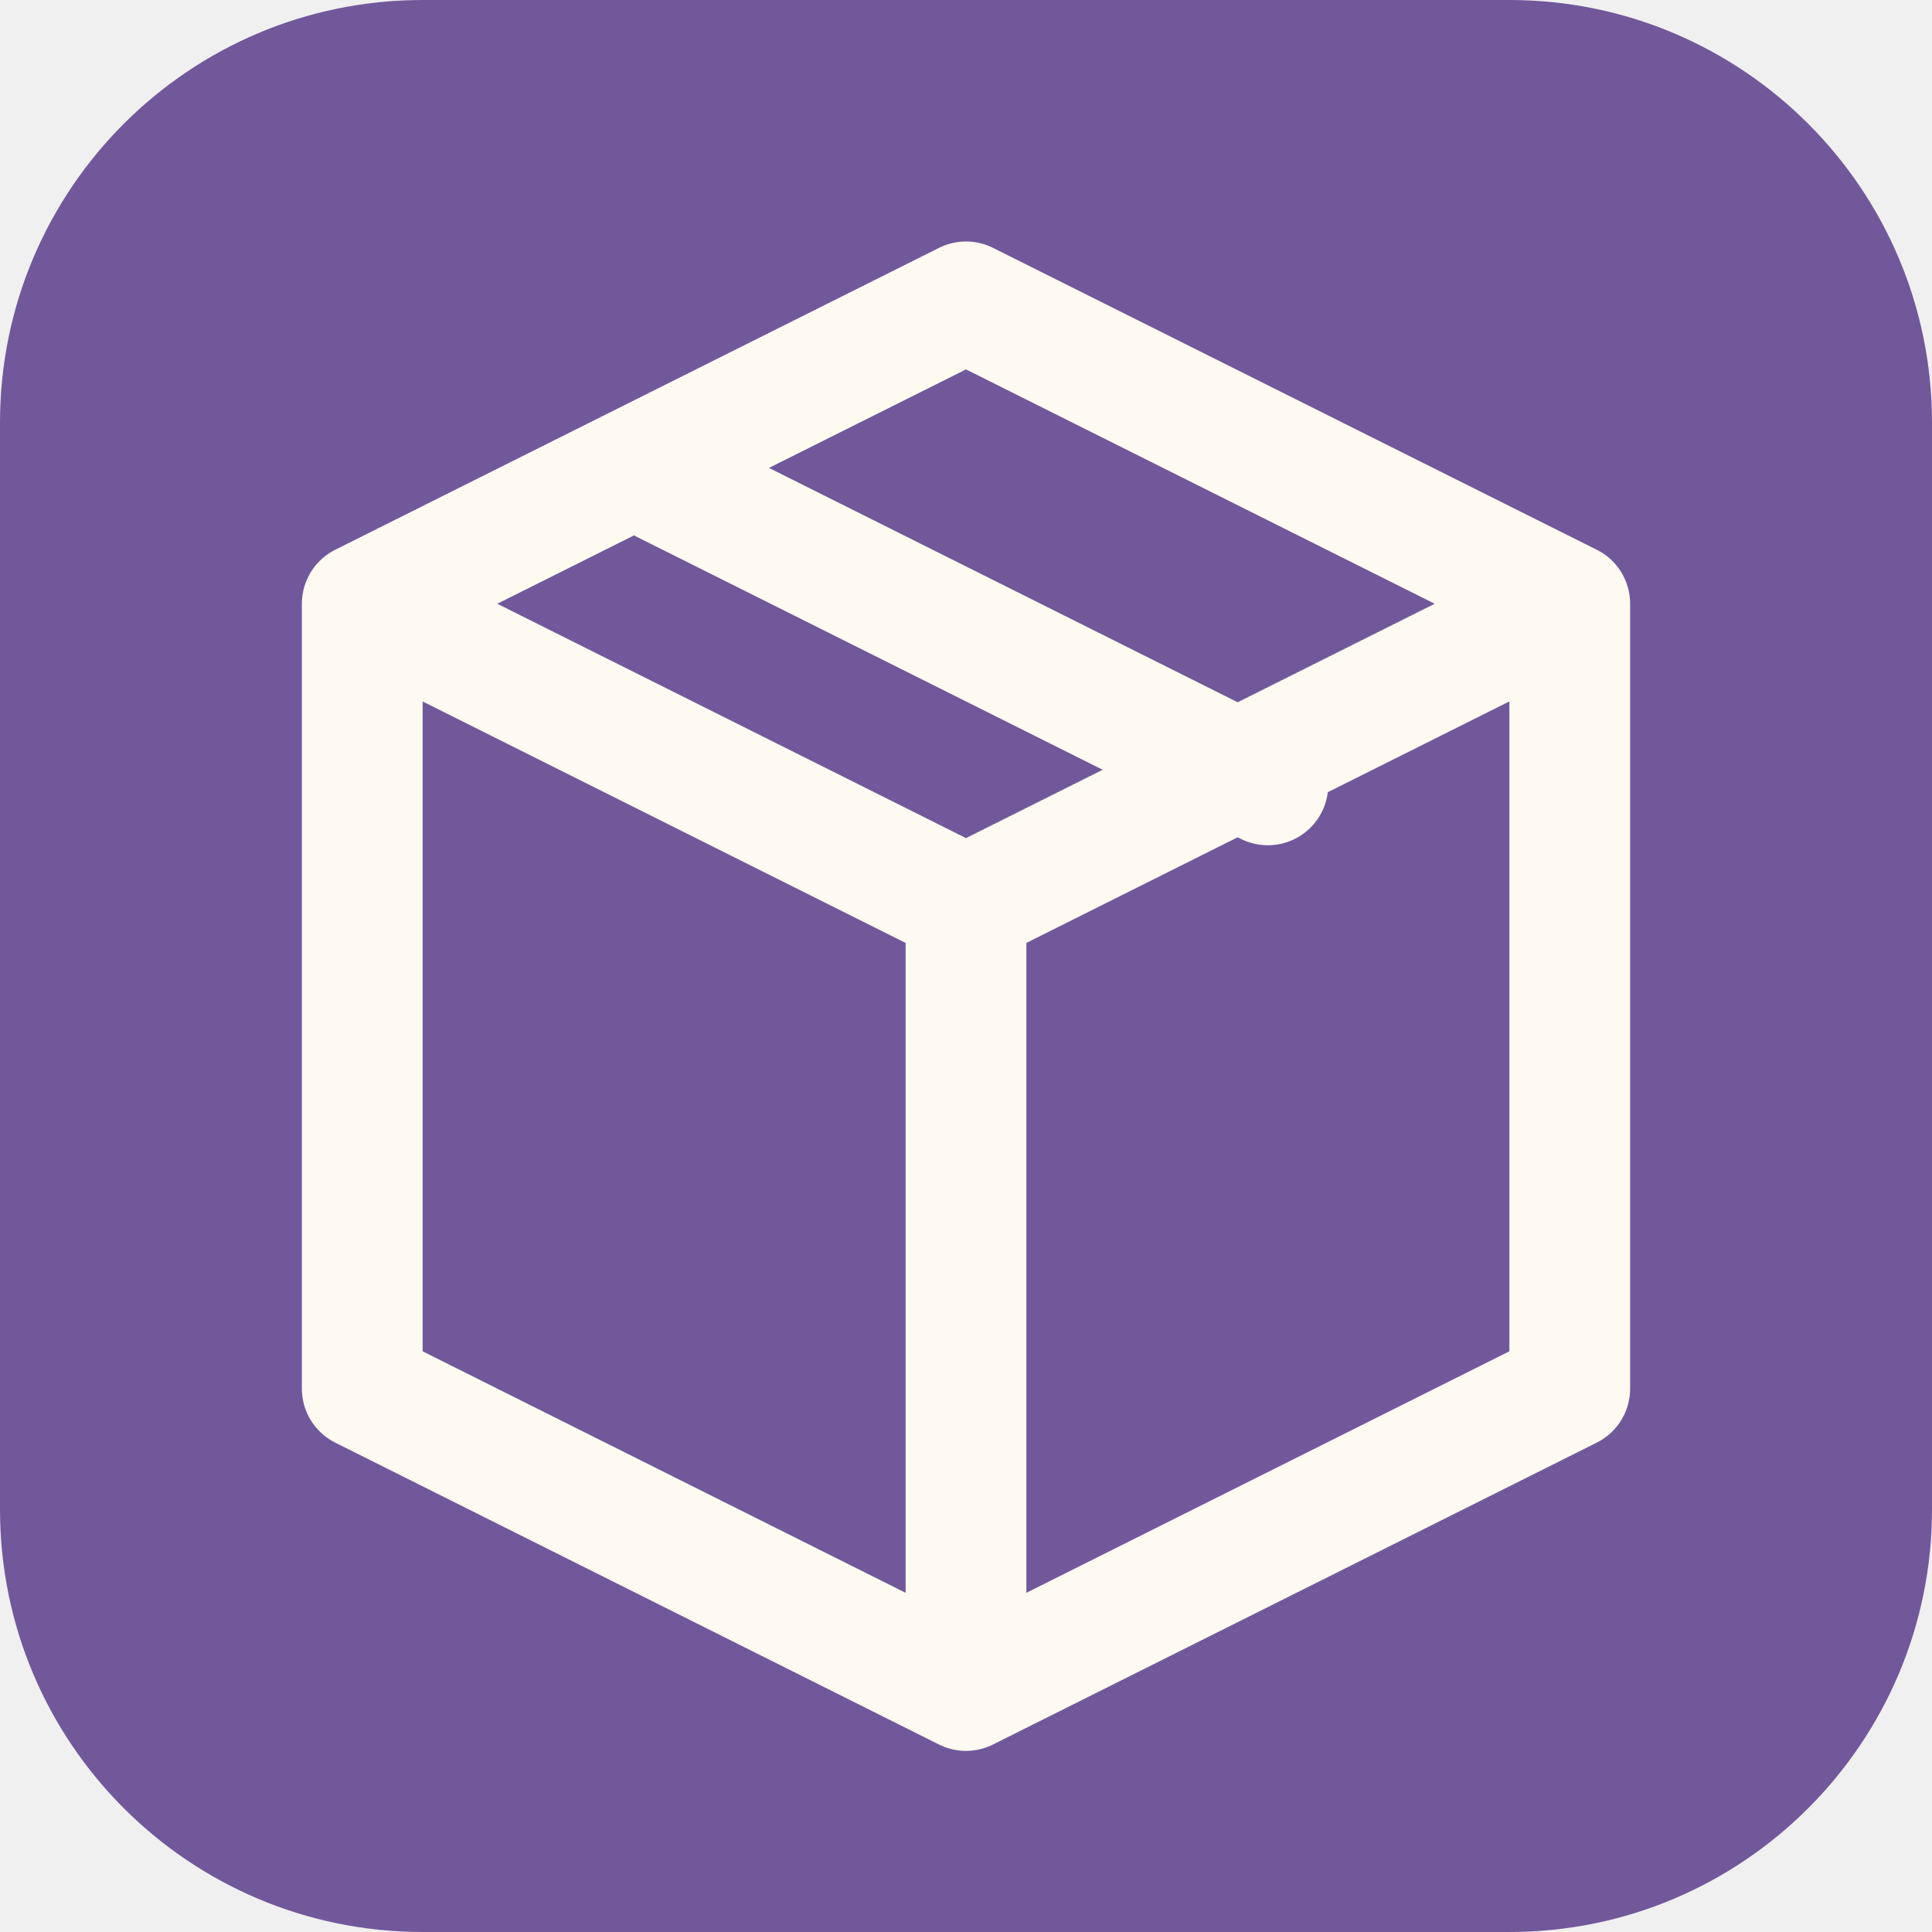
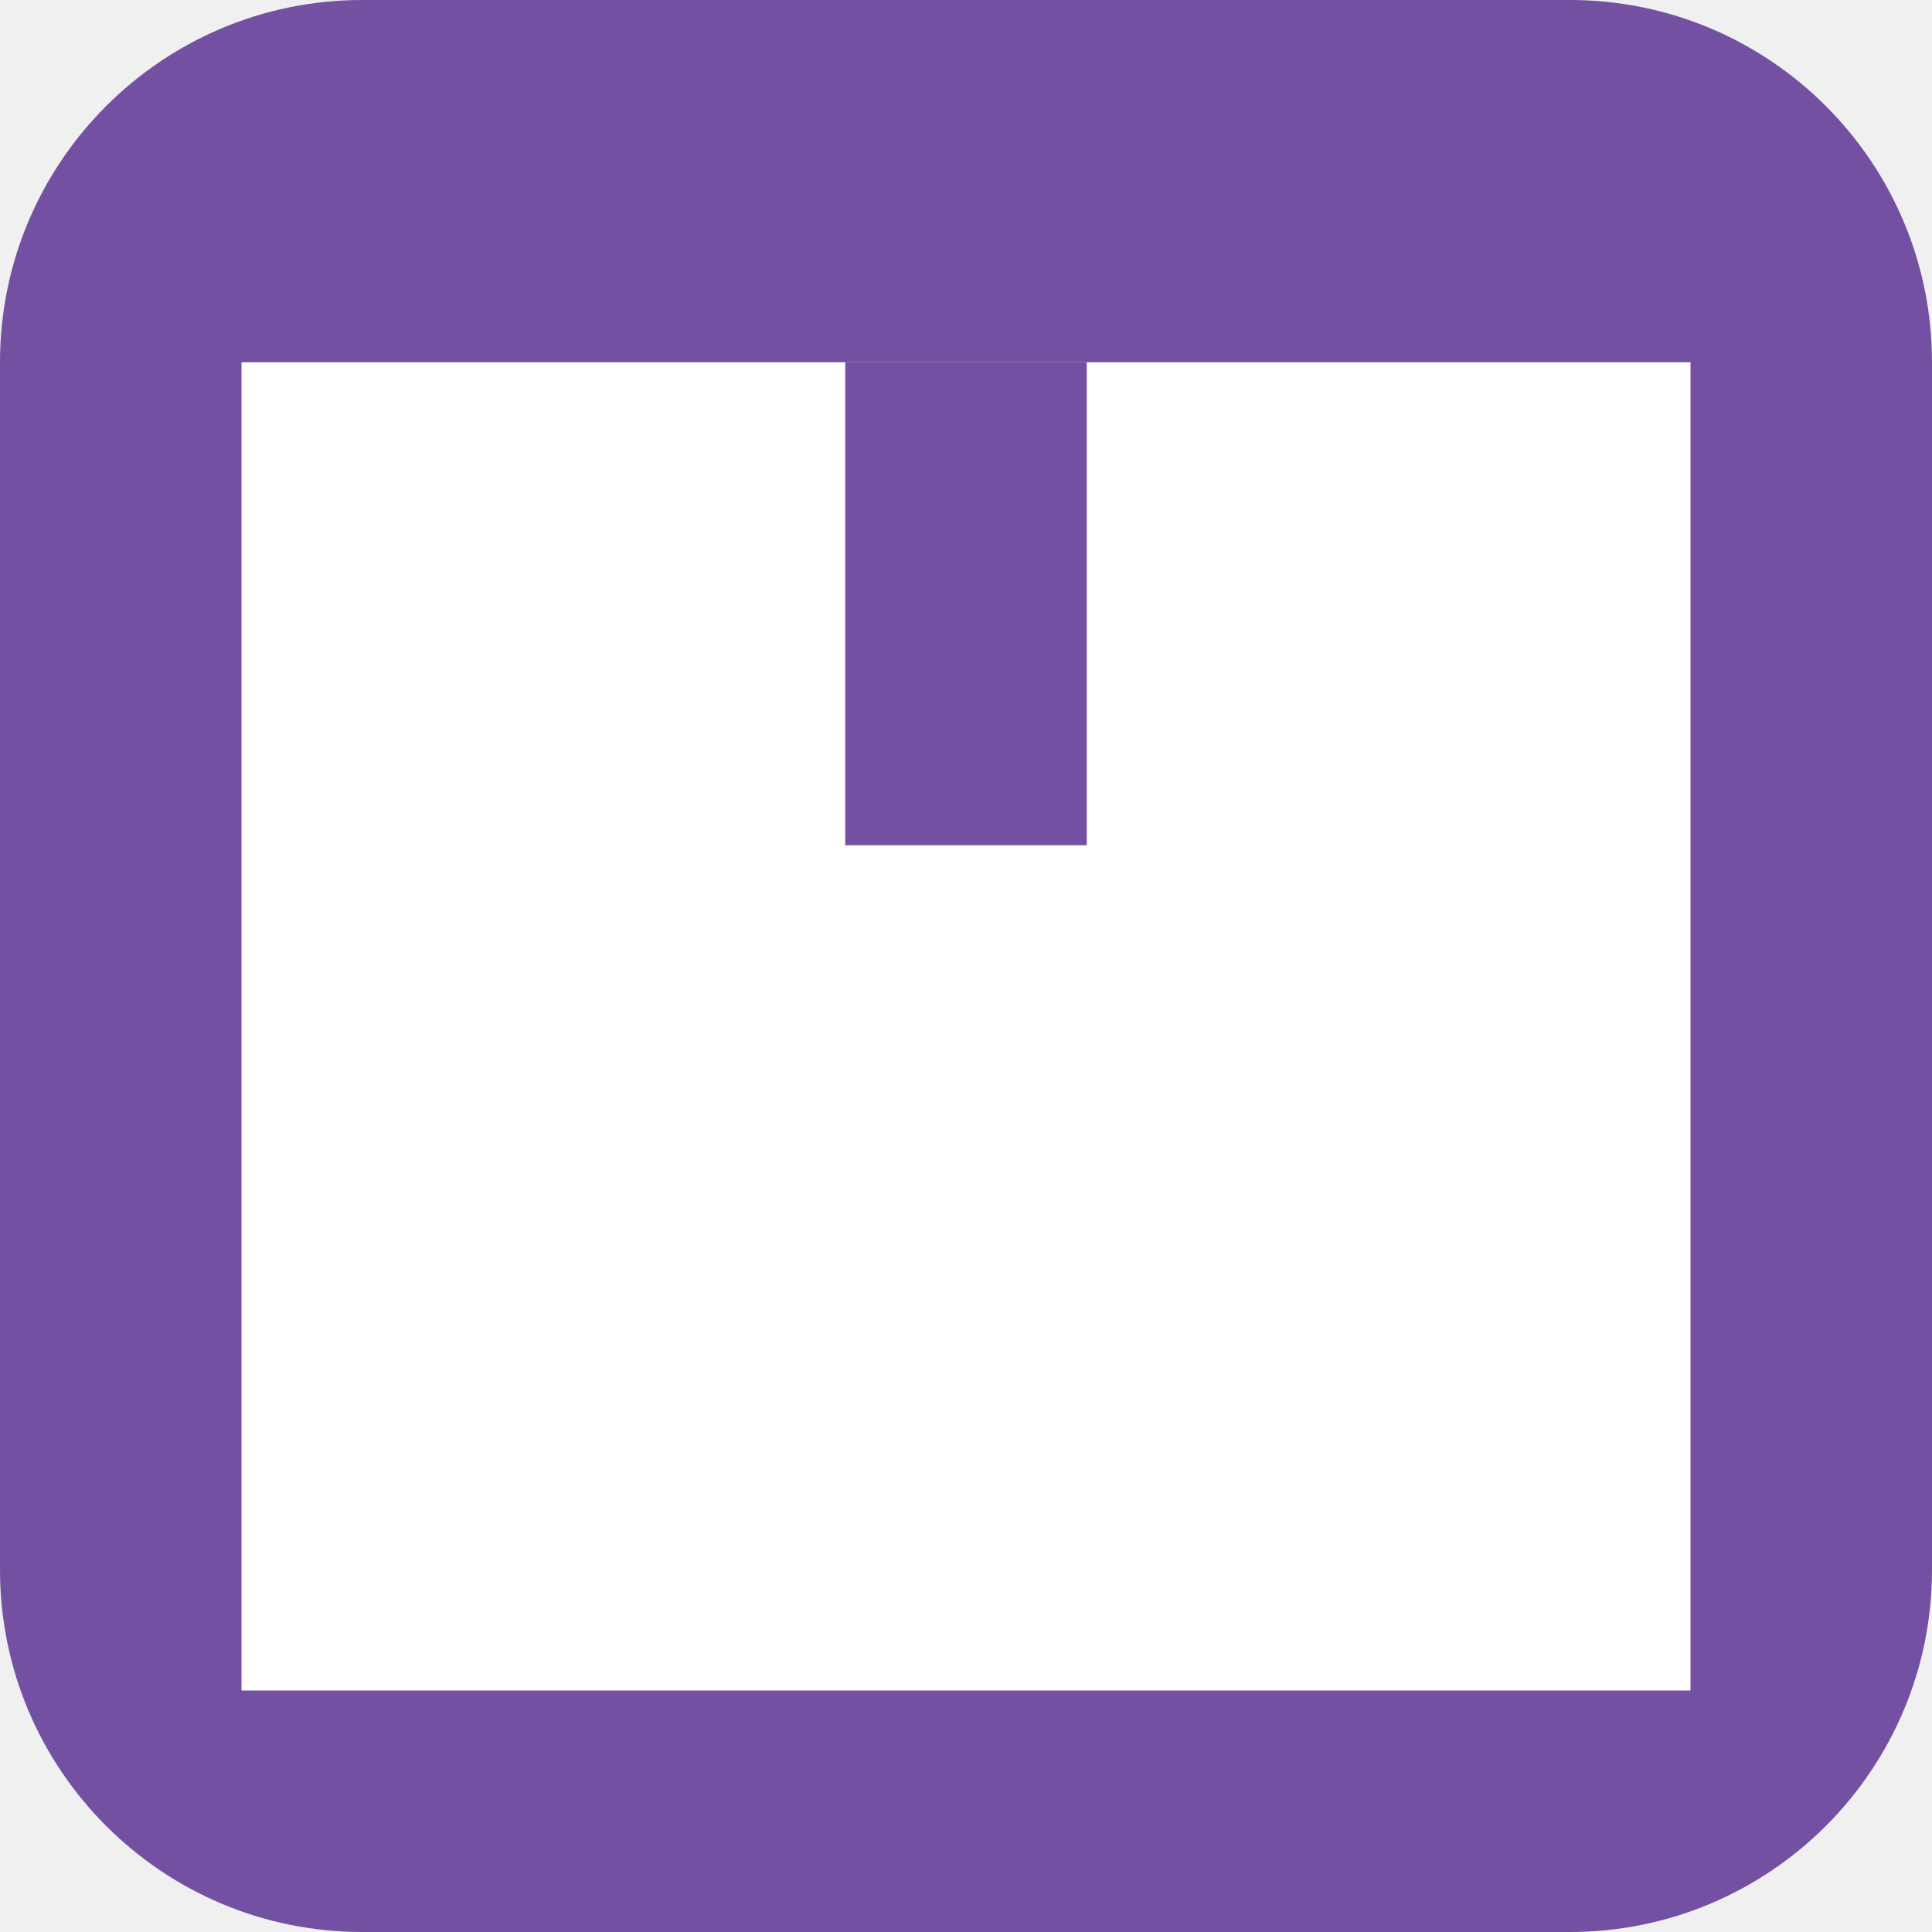
- <svg xmlns="http://www.w3.org/2000/svg" viewBox="0 0 32 32">
-   <rect width="32" height="32" rx="7" fill="#71589b" />
-   <g fill="none" stroke="#fffaf1" stroke-width="2" stroke-linecap="round" stroke-linejoin="round">
-     <path d="m6 10 10-5 10 5-10 5zM6 10v13l10 5 10-5V10M16 15v13m-5-20 10 5" />
+ <svg xmlns="http://www.w3.org/2000/svg" viewBox="0 0 16 16">
+   <rect width="16" height="16" rx="3" fill="#7350a1" />
+   <g fill="#fff">
+     <path d="M2 3h12v11H2z" />
+     <path d="M8 3v4" stroke="#7350a1" stroke-width="2" />
  </g>
</svg>
